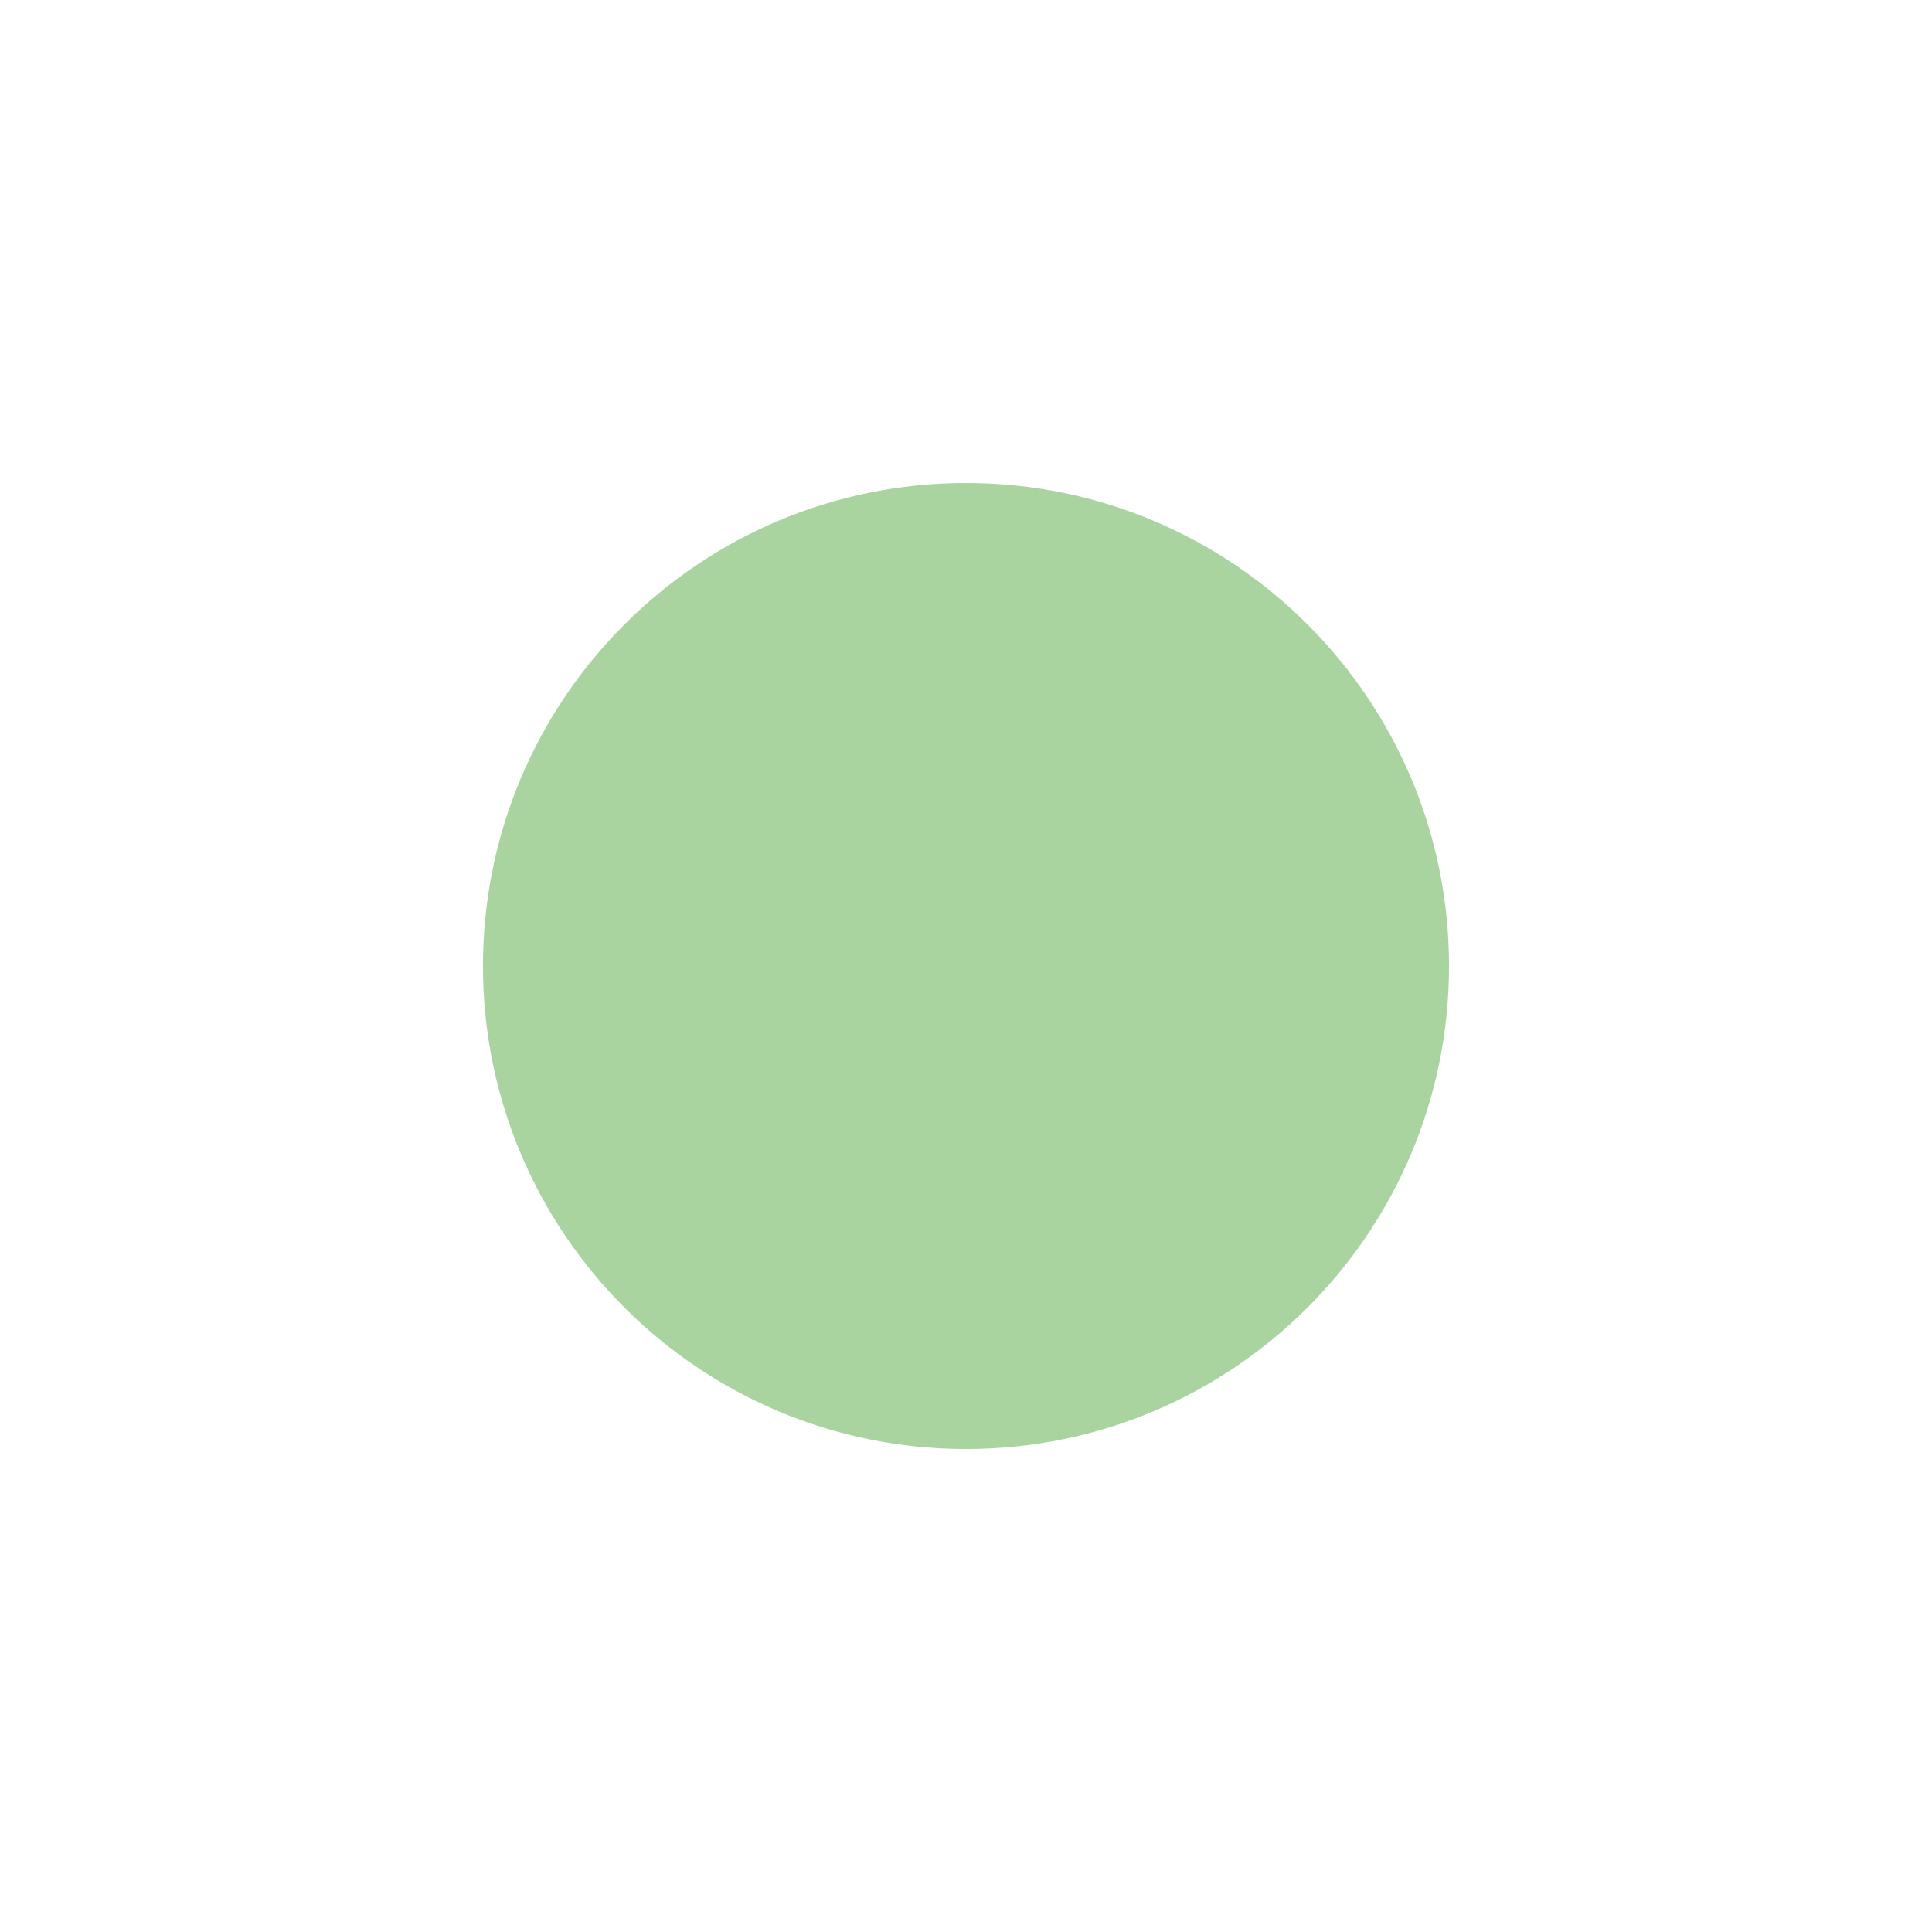
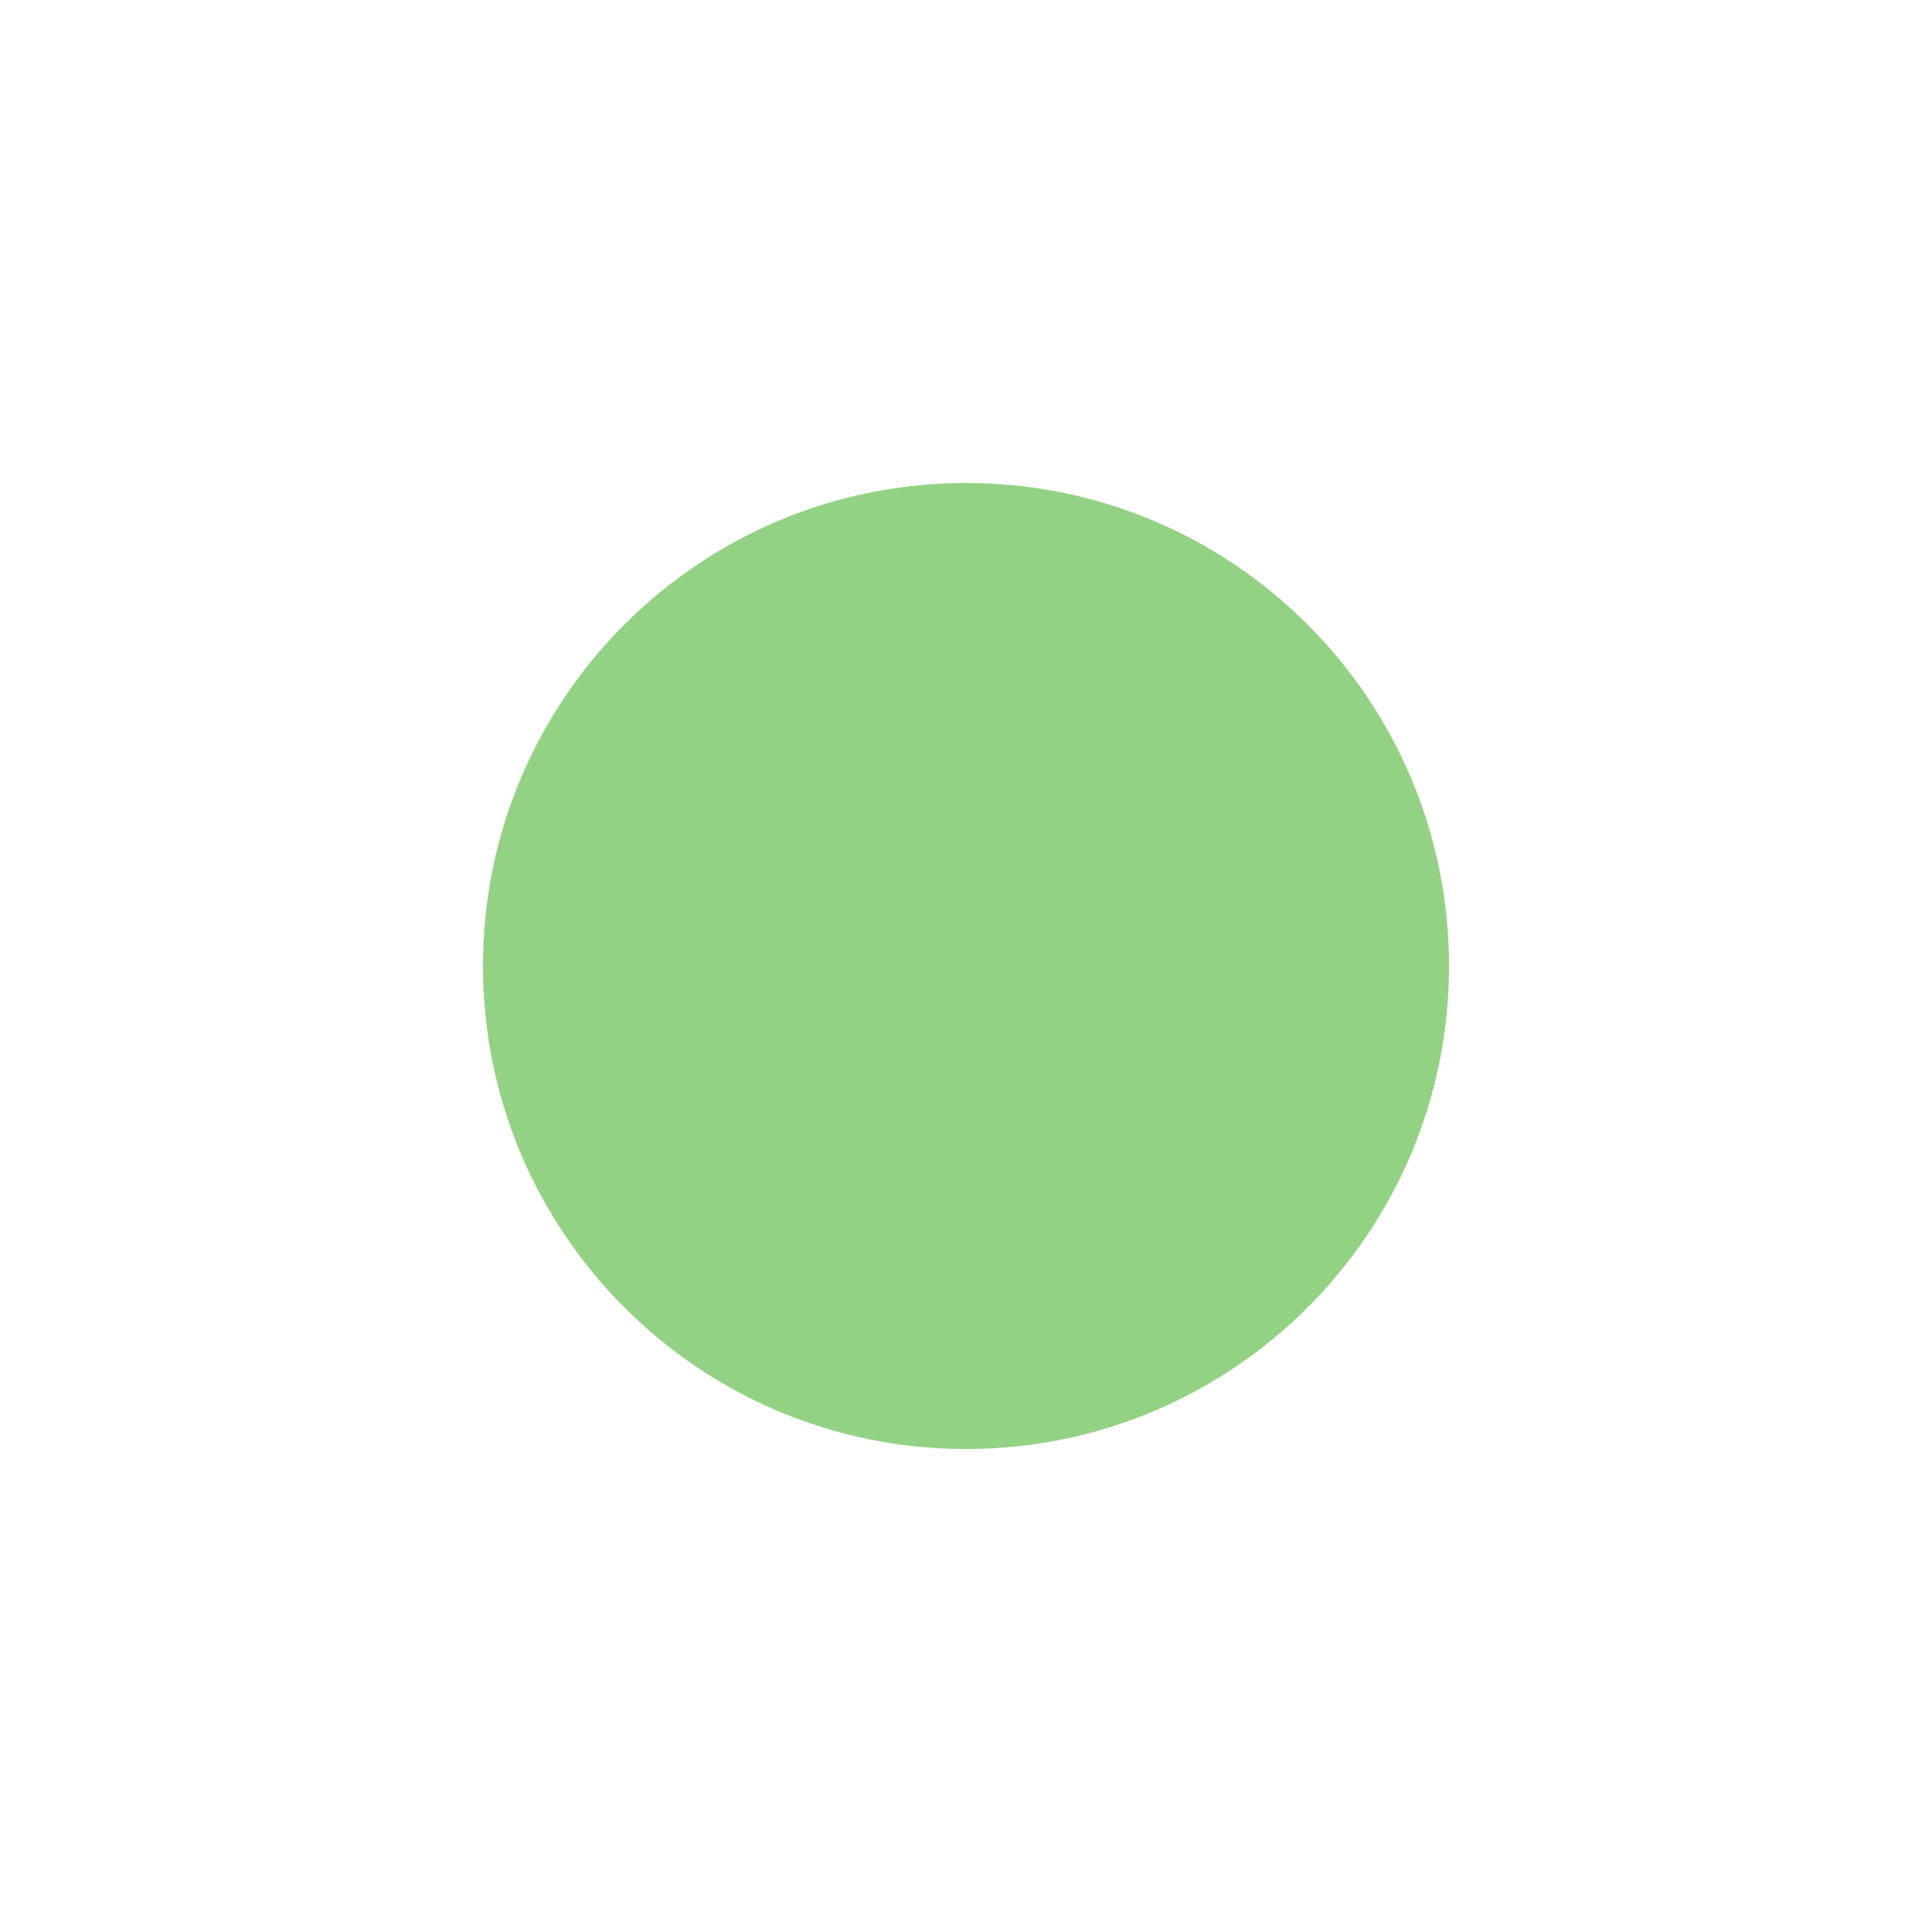
<svg xmlns="http://www.w3.org/2000/svg" width="16" height="16" id="svg27352" version="1.1">
  <defs id="defs27354" />
  <g id="layer1">
-     <path style="color:#000000;fill:#A9D49F;fill-opacity:1;fill-rule:nonzero;stroke:none;stroke-width:1.274;marker:none;visibility:visible;display:inline;overflow:visible;enable-background:accumulate" id="path5784-4" d="m 665.476,255.067 a 4.508,7.294 0 1 1 -9.016,0 4.508,7.294 0 1 1 9.016,0 z" transform="matrix(0.8873497,0,0,0.5484123,-578.5098,-131.8818)" />
+     <path style="color:#000000;fill:#93D284;fill-opacity:1;fill-rule:nonzero;stroke:none;stroke-width:1.274;marker:none;visibility:visible;display:inline;overflow:visible;enable-background:accumulate" id="path5784-4" d="m 665.476,255.067 a 4.508,7.294 0 1 1 -9.016,0 4.508,7.294 0 1 1 9.016,0 z" transform="matrix(0.8873497,0,0,0.5484123,-578.5098,-131.8818)" />
  </g>
</svg>
